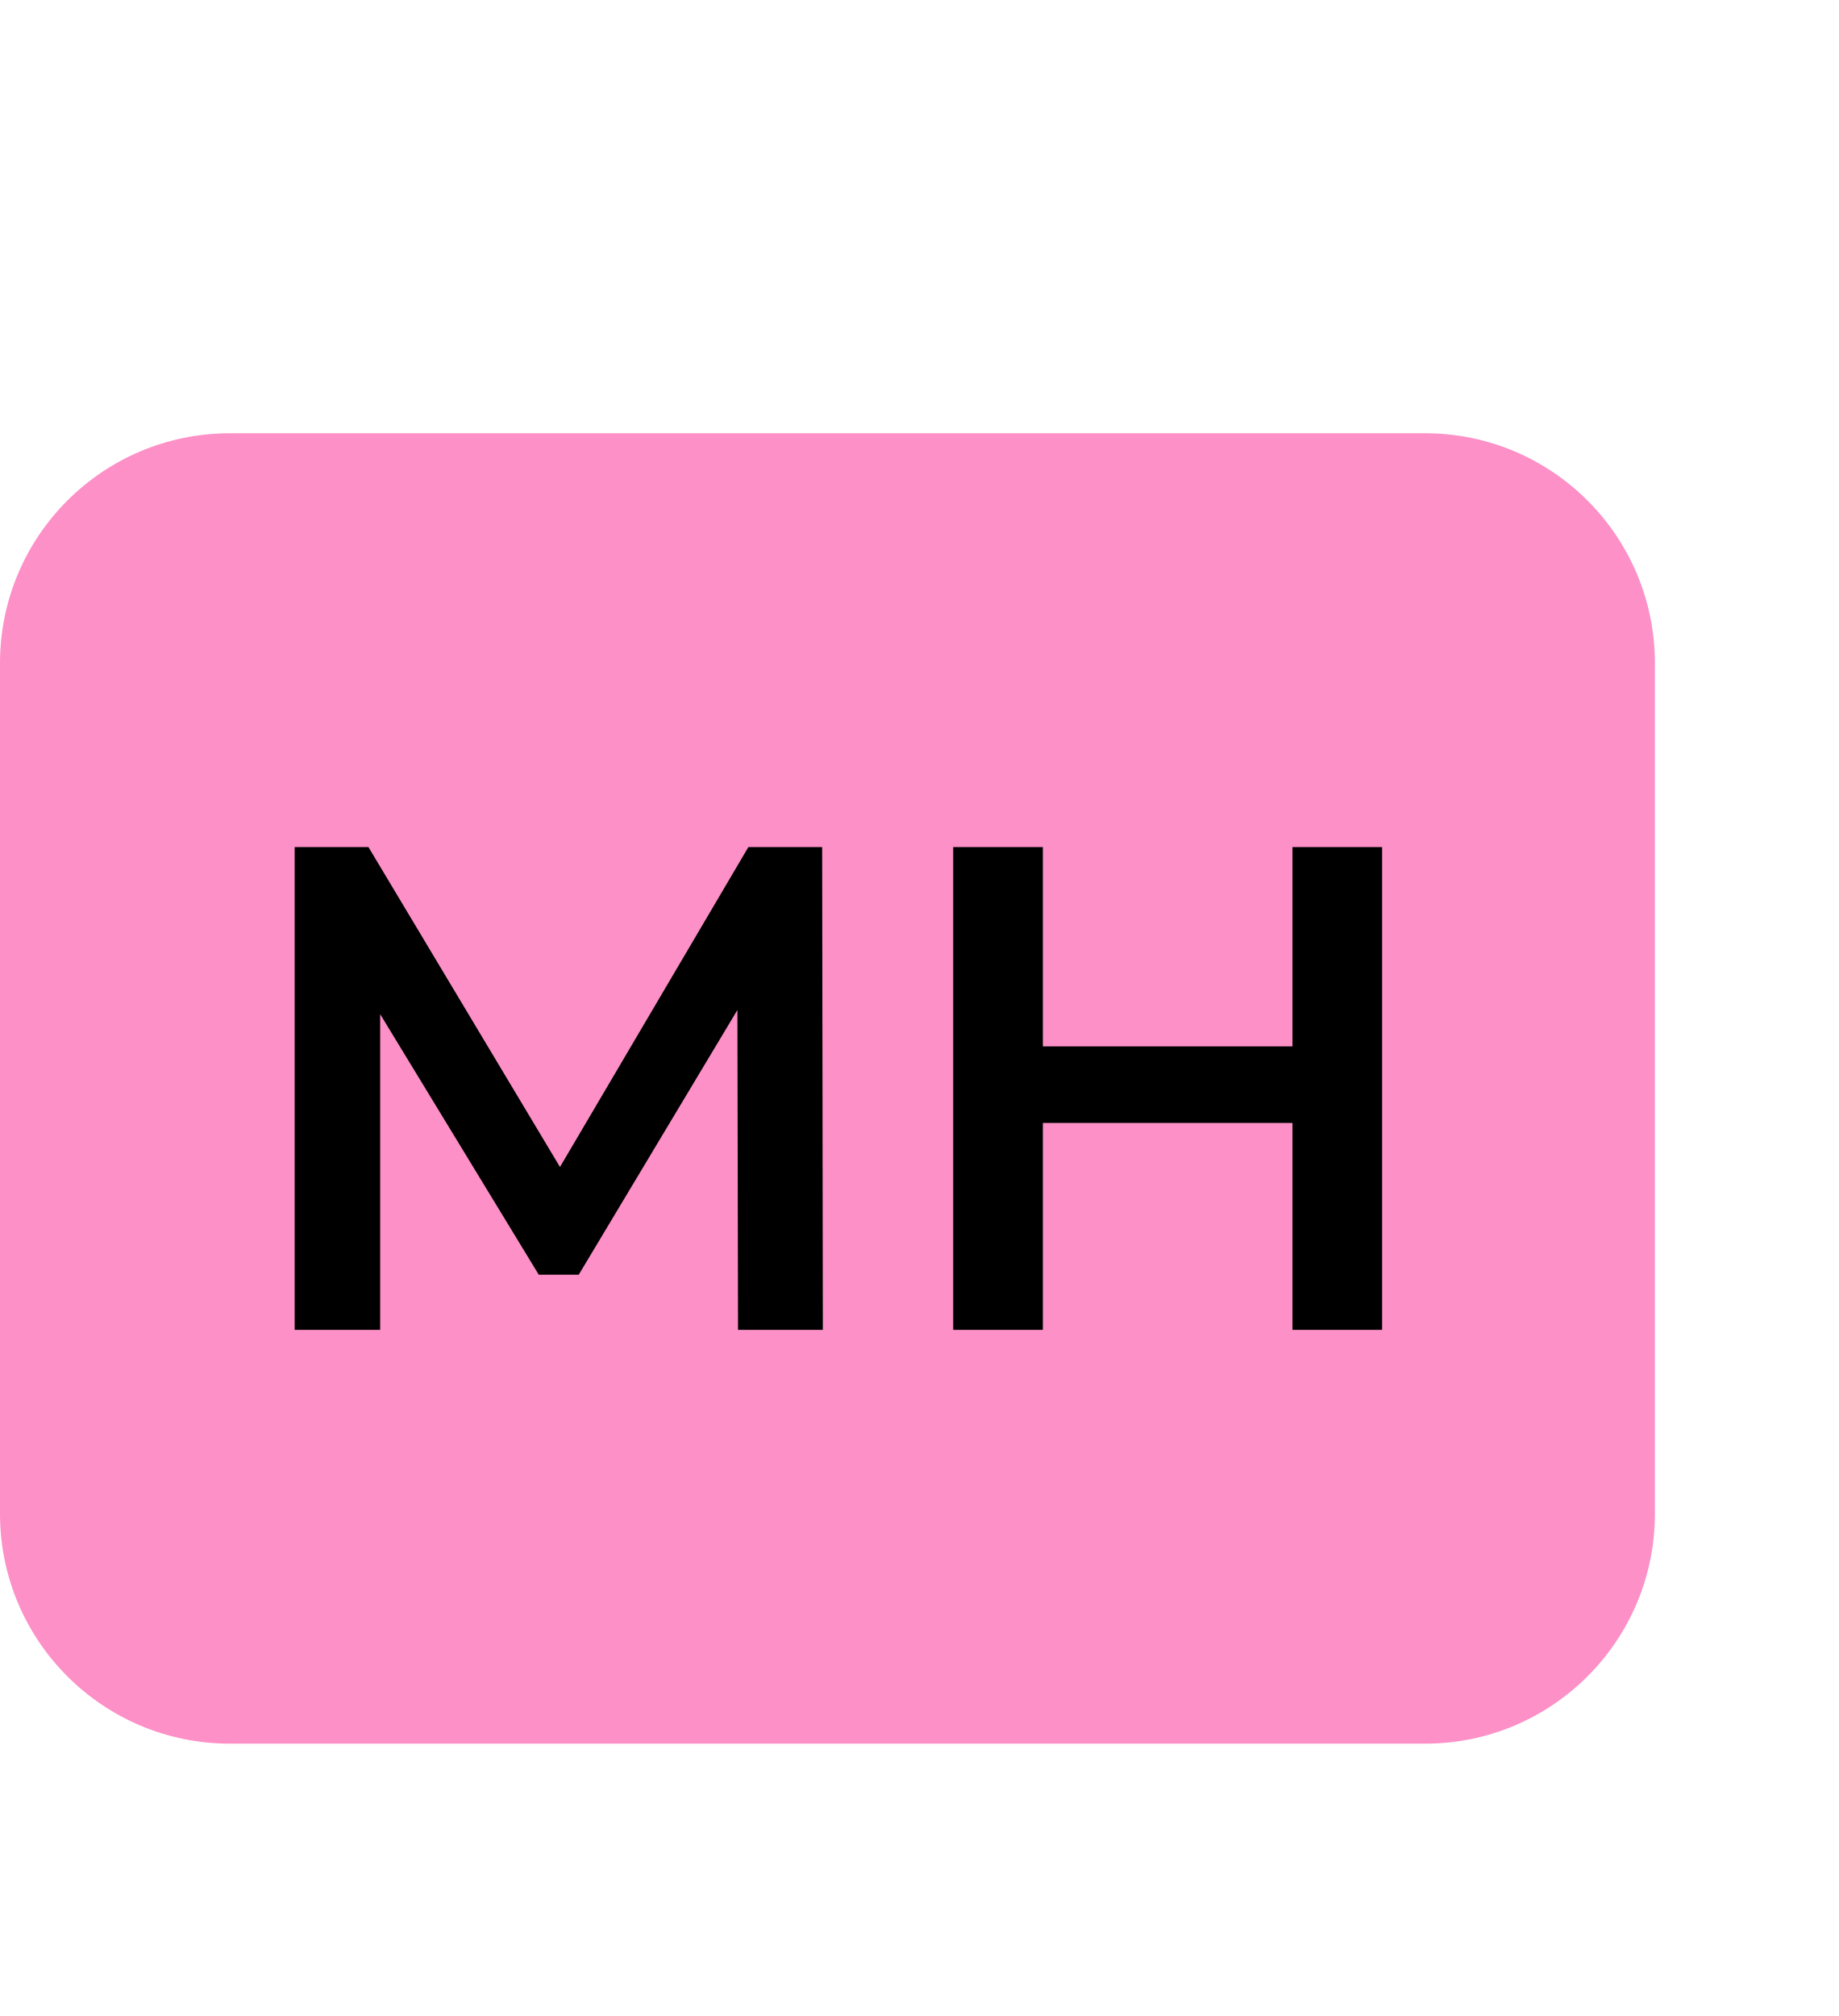
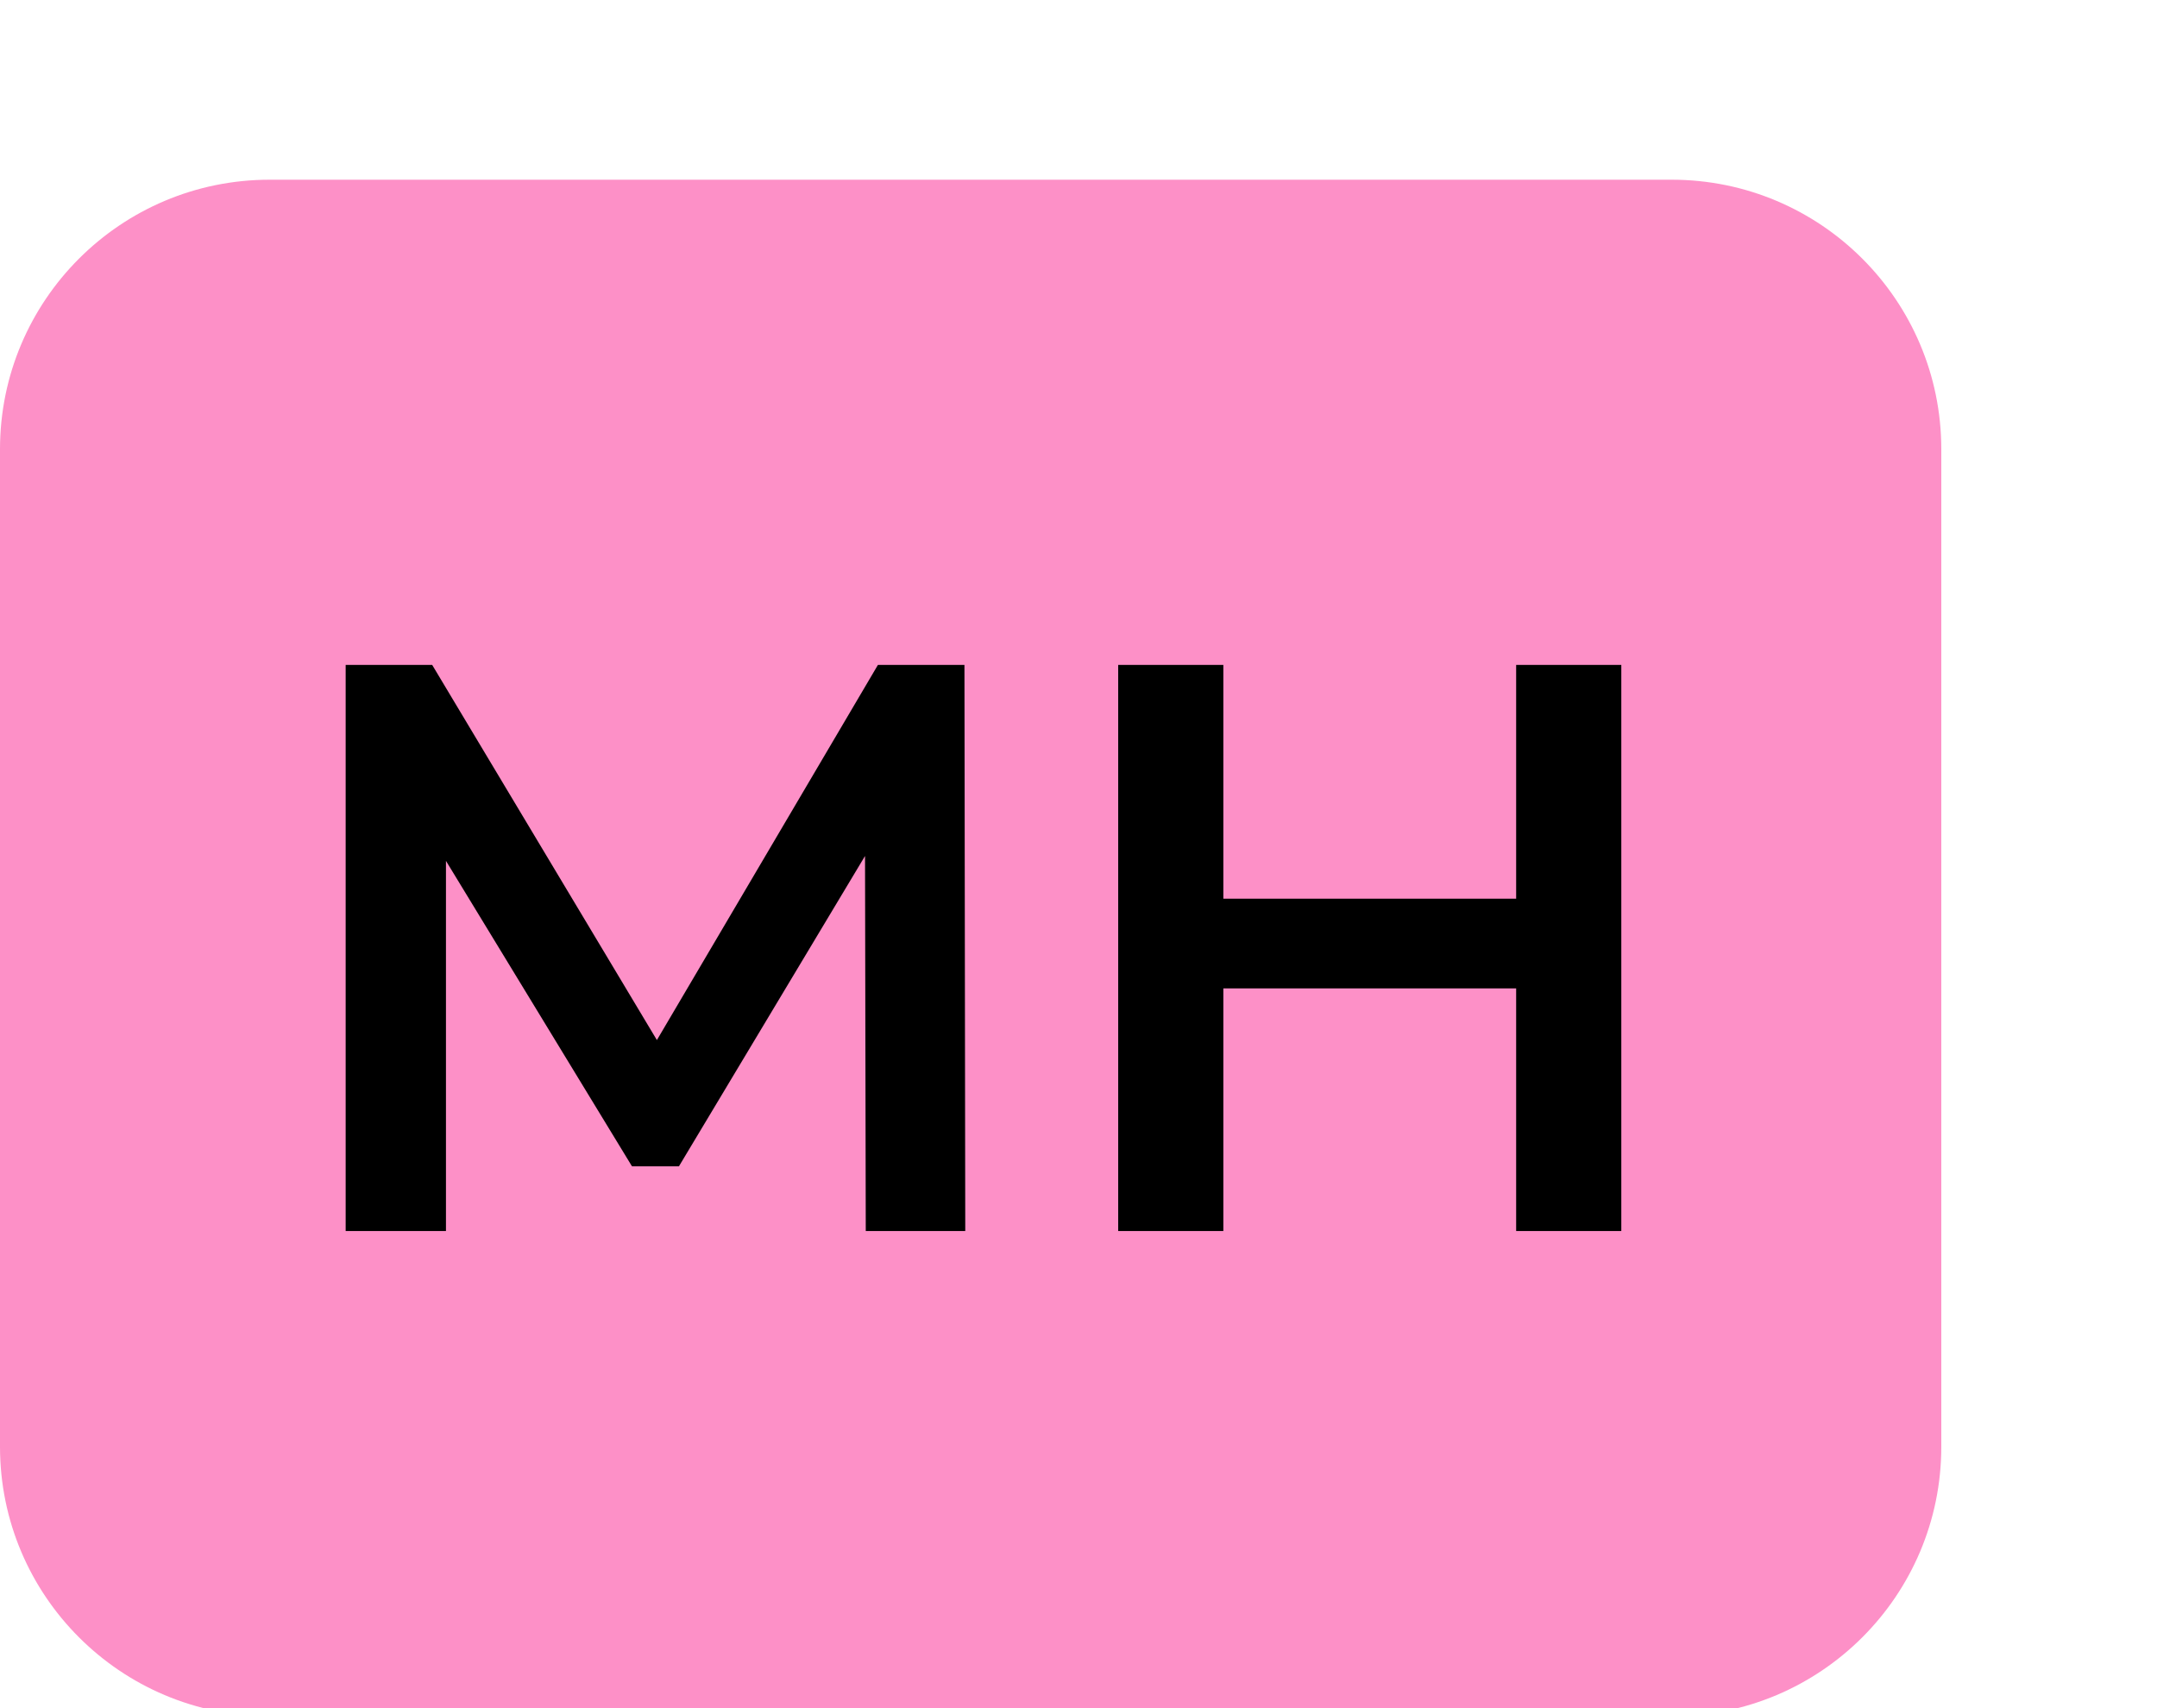
- <svg xmlns="http://www.w3.org/2000/svg" width="52" height="57" viewBox="0 0 80 50" fill="none">
+ <svg xmlns="http://www.w3.org/2000/svg" width="72" height="57" viewBox="0 0 80 50" fill="none">
  <rect width="72" height="57" rx="10" fill="#FD90C7" />
  <path d="M12.82 39V18H16.03L25.21 33.33H23.53L32.56 18H35.77L35.8 39H32.11L32.08 23.79H32.86L25.18 36.6H23.44L15.64 23.79H16.54V39H12.82ZM56.232 18H60.132V39H56.232V18ZM45.372 39H41.472V18H45.372V39ZM56.532 30H45.042V26.67H56.532V30Z" fill="black" />
</svg>
